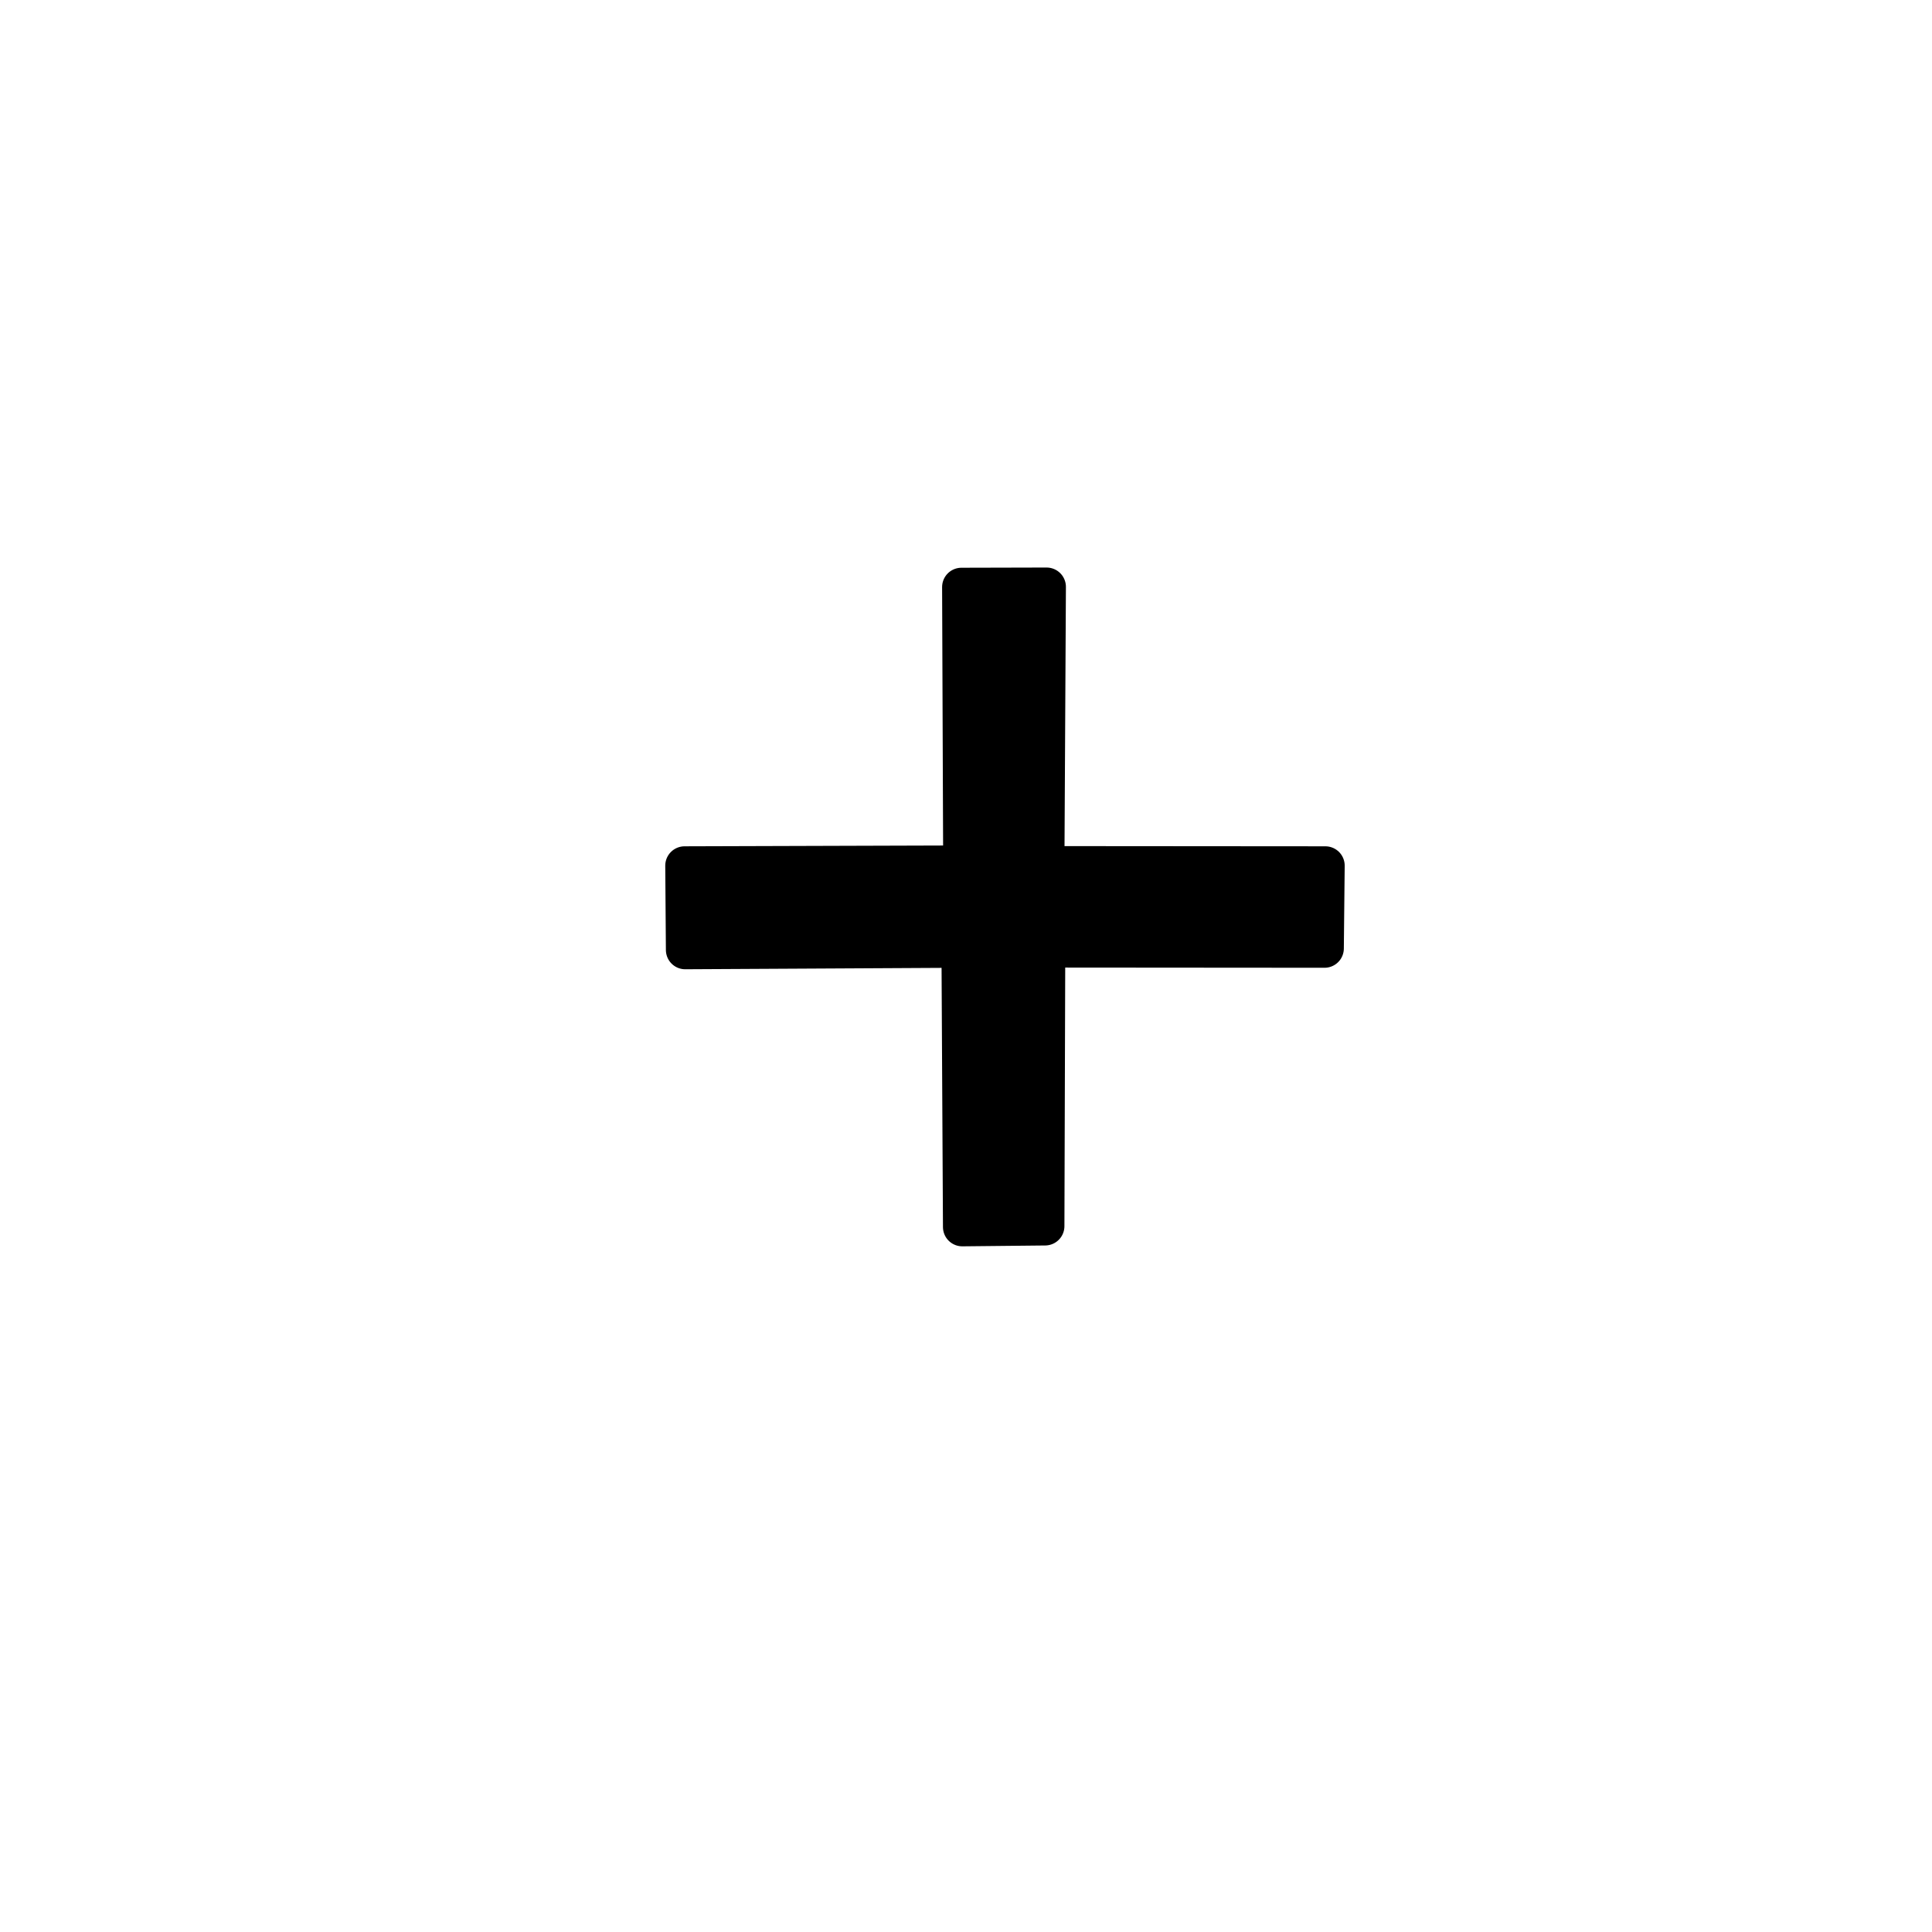
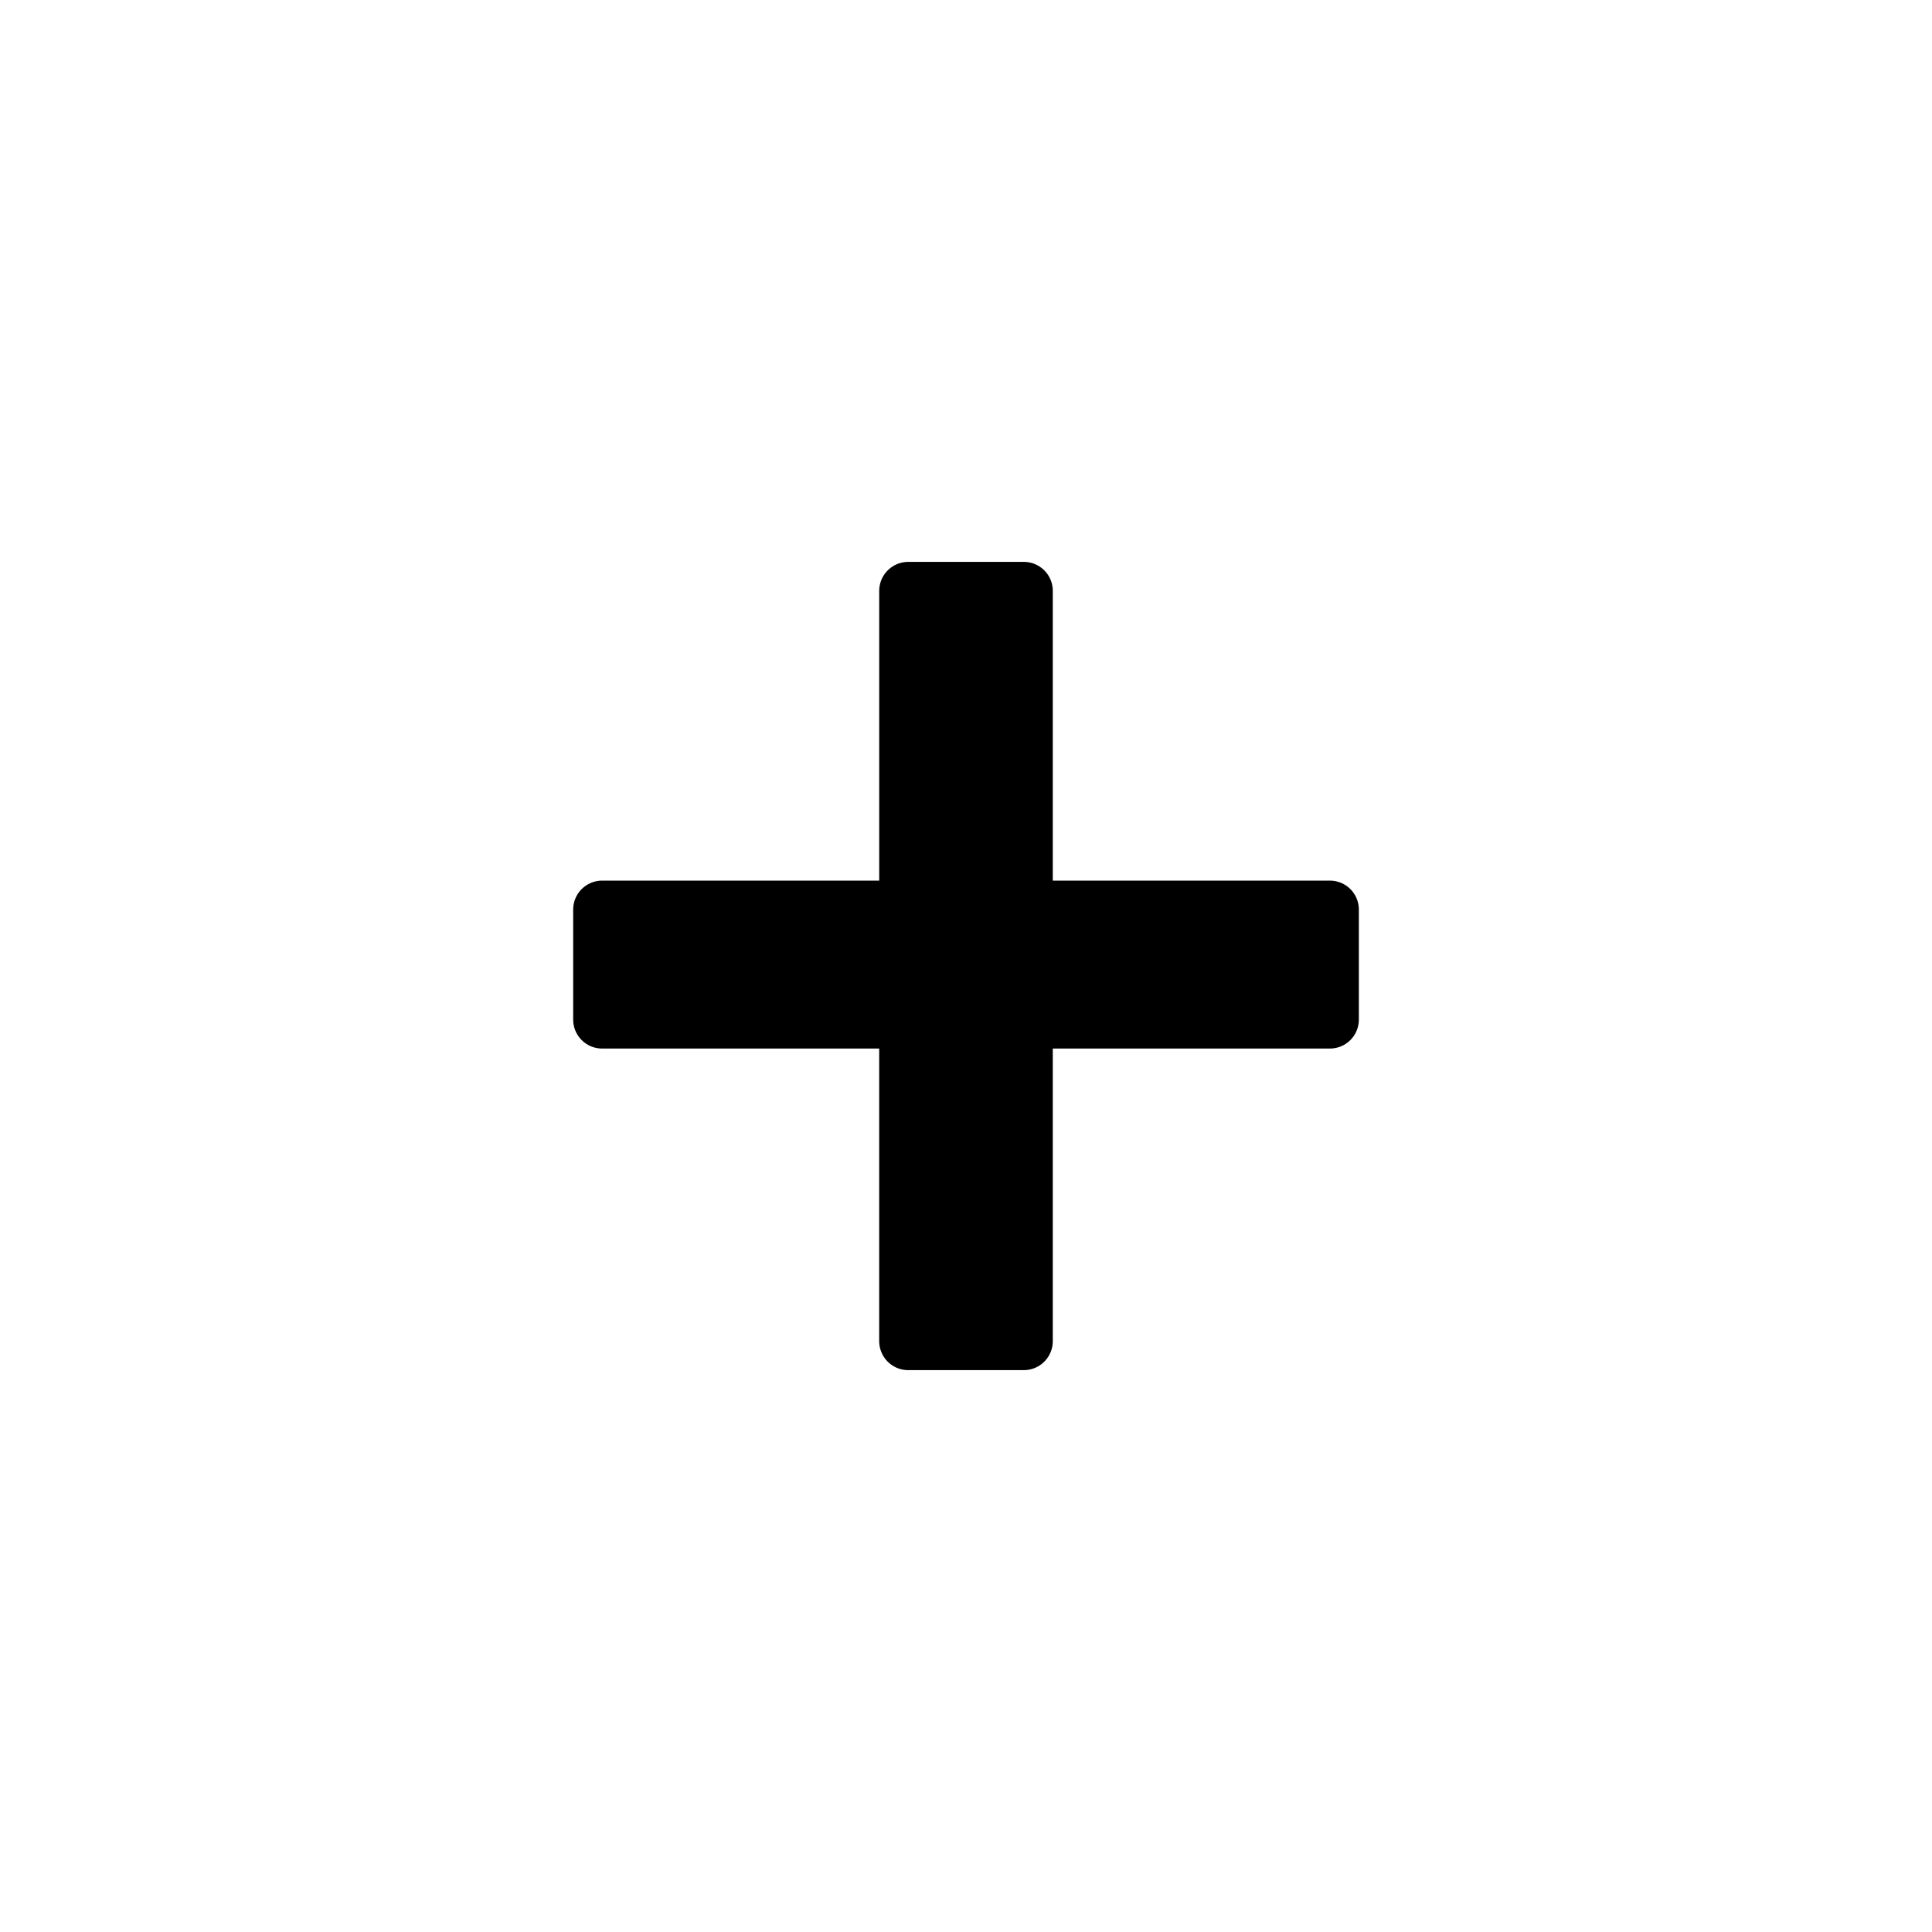
<svg xmlns="http://www.w3.org/2000/svg" version="1.1" id="Layer_1" x="0px" y="0px" width="100px" height="100px" viewBox="0 0 100 100" enable-background="new 0 0 100 100" xml:space="preserve">
-   <text transform="matrix(0.7071 0.7071 -0.7071 0.7071 24.9043 49.8096)" font-family="'MyriadPro-Bold'" font-size="60">×</text>
-   <text transform="matrix(0.7071 0.7071 -0.7071 0.7071 24.9043 49.8096)" fill="none" stroke="#000000" stroke-width="2" stroke-linecap="round" stroke-linejoin="round" stroke-miterlimit="10" font-family="'MyriadPro-Bold'" font-size="60">×</text>
+   <g>
+     <path stroke="#000000" stroke-width="3" stroke-linecap="round" stroke-linejoin="round" stroke-miterlimit="10" d="M52.992,30.583   V47.08h15.842v5.693H52.992v16.645h-5.985V52.773H31.167V47.08h15.841V30.583H52.992z" />
+   </g>
</svg>
